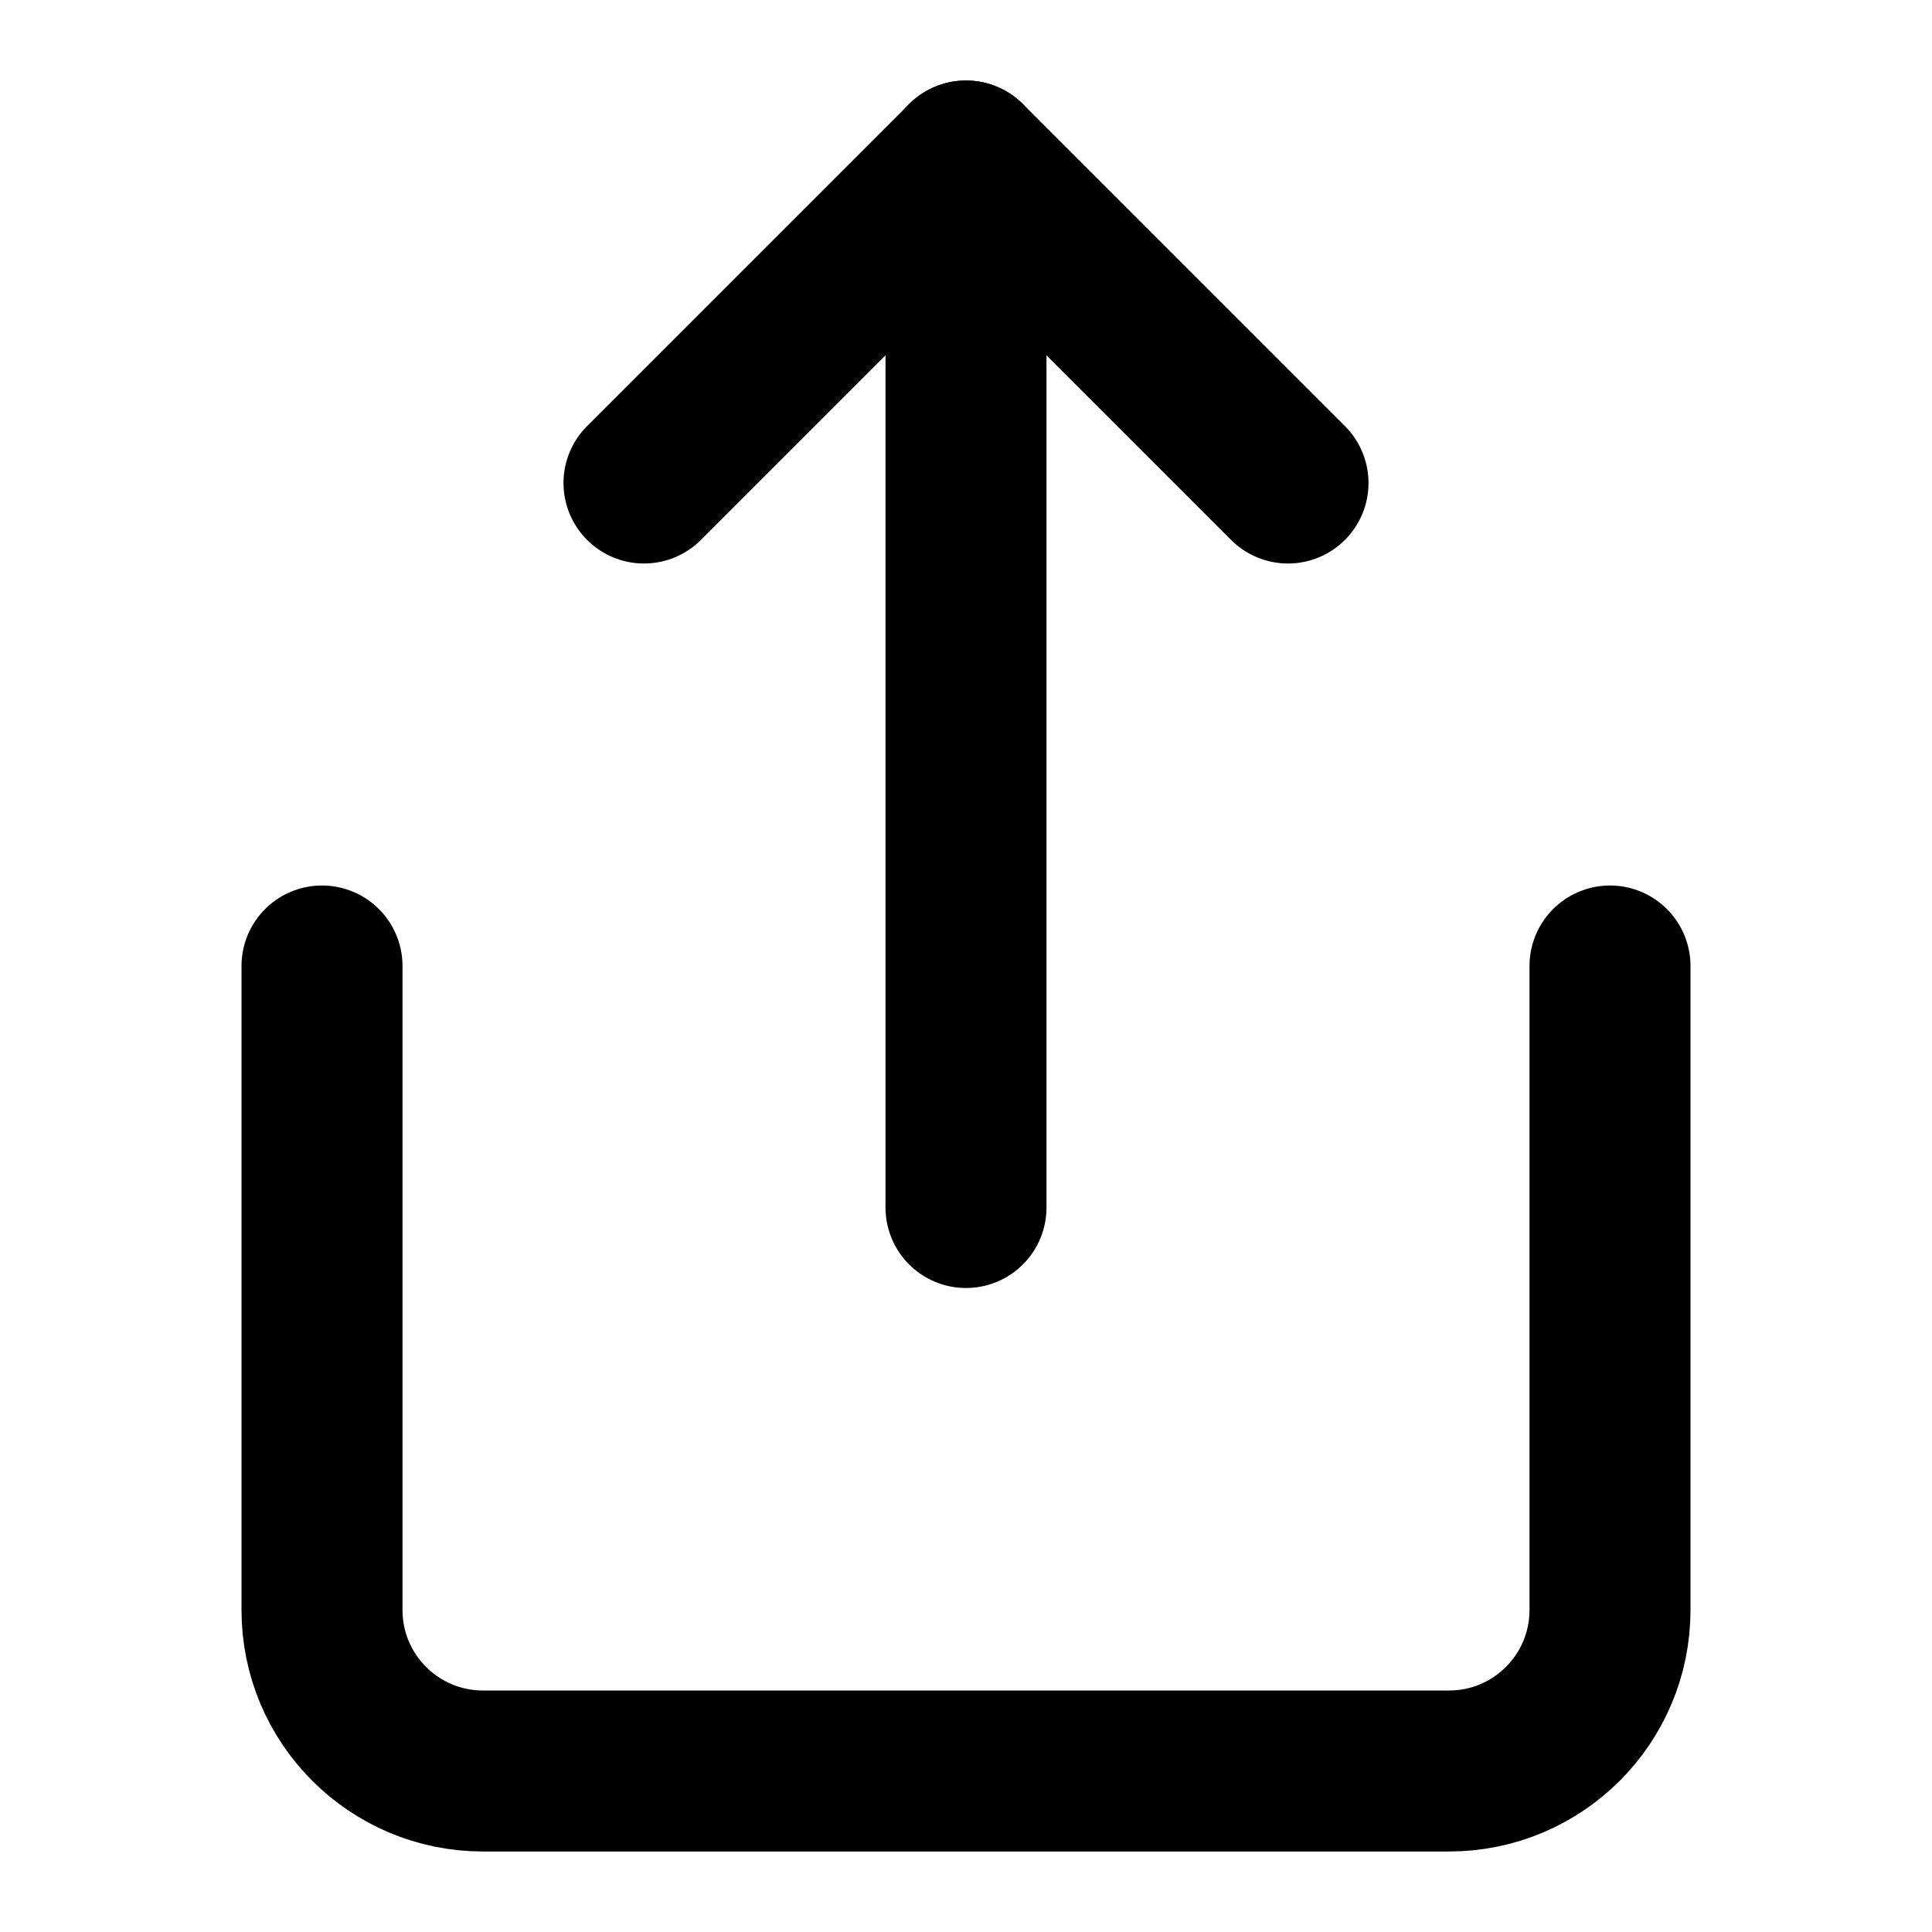
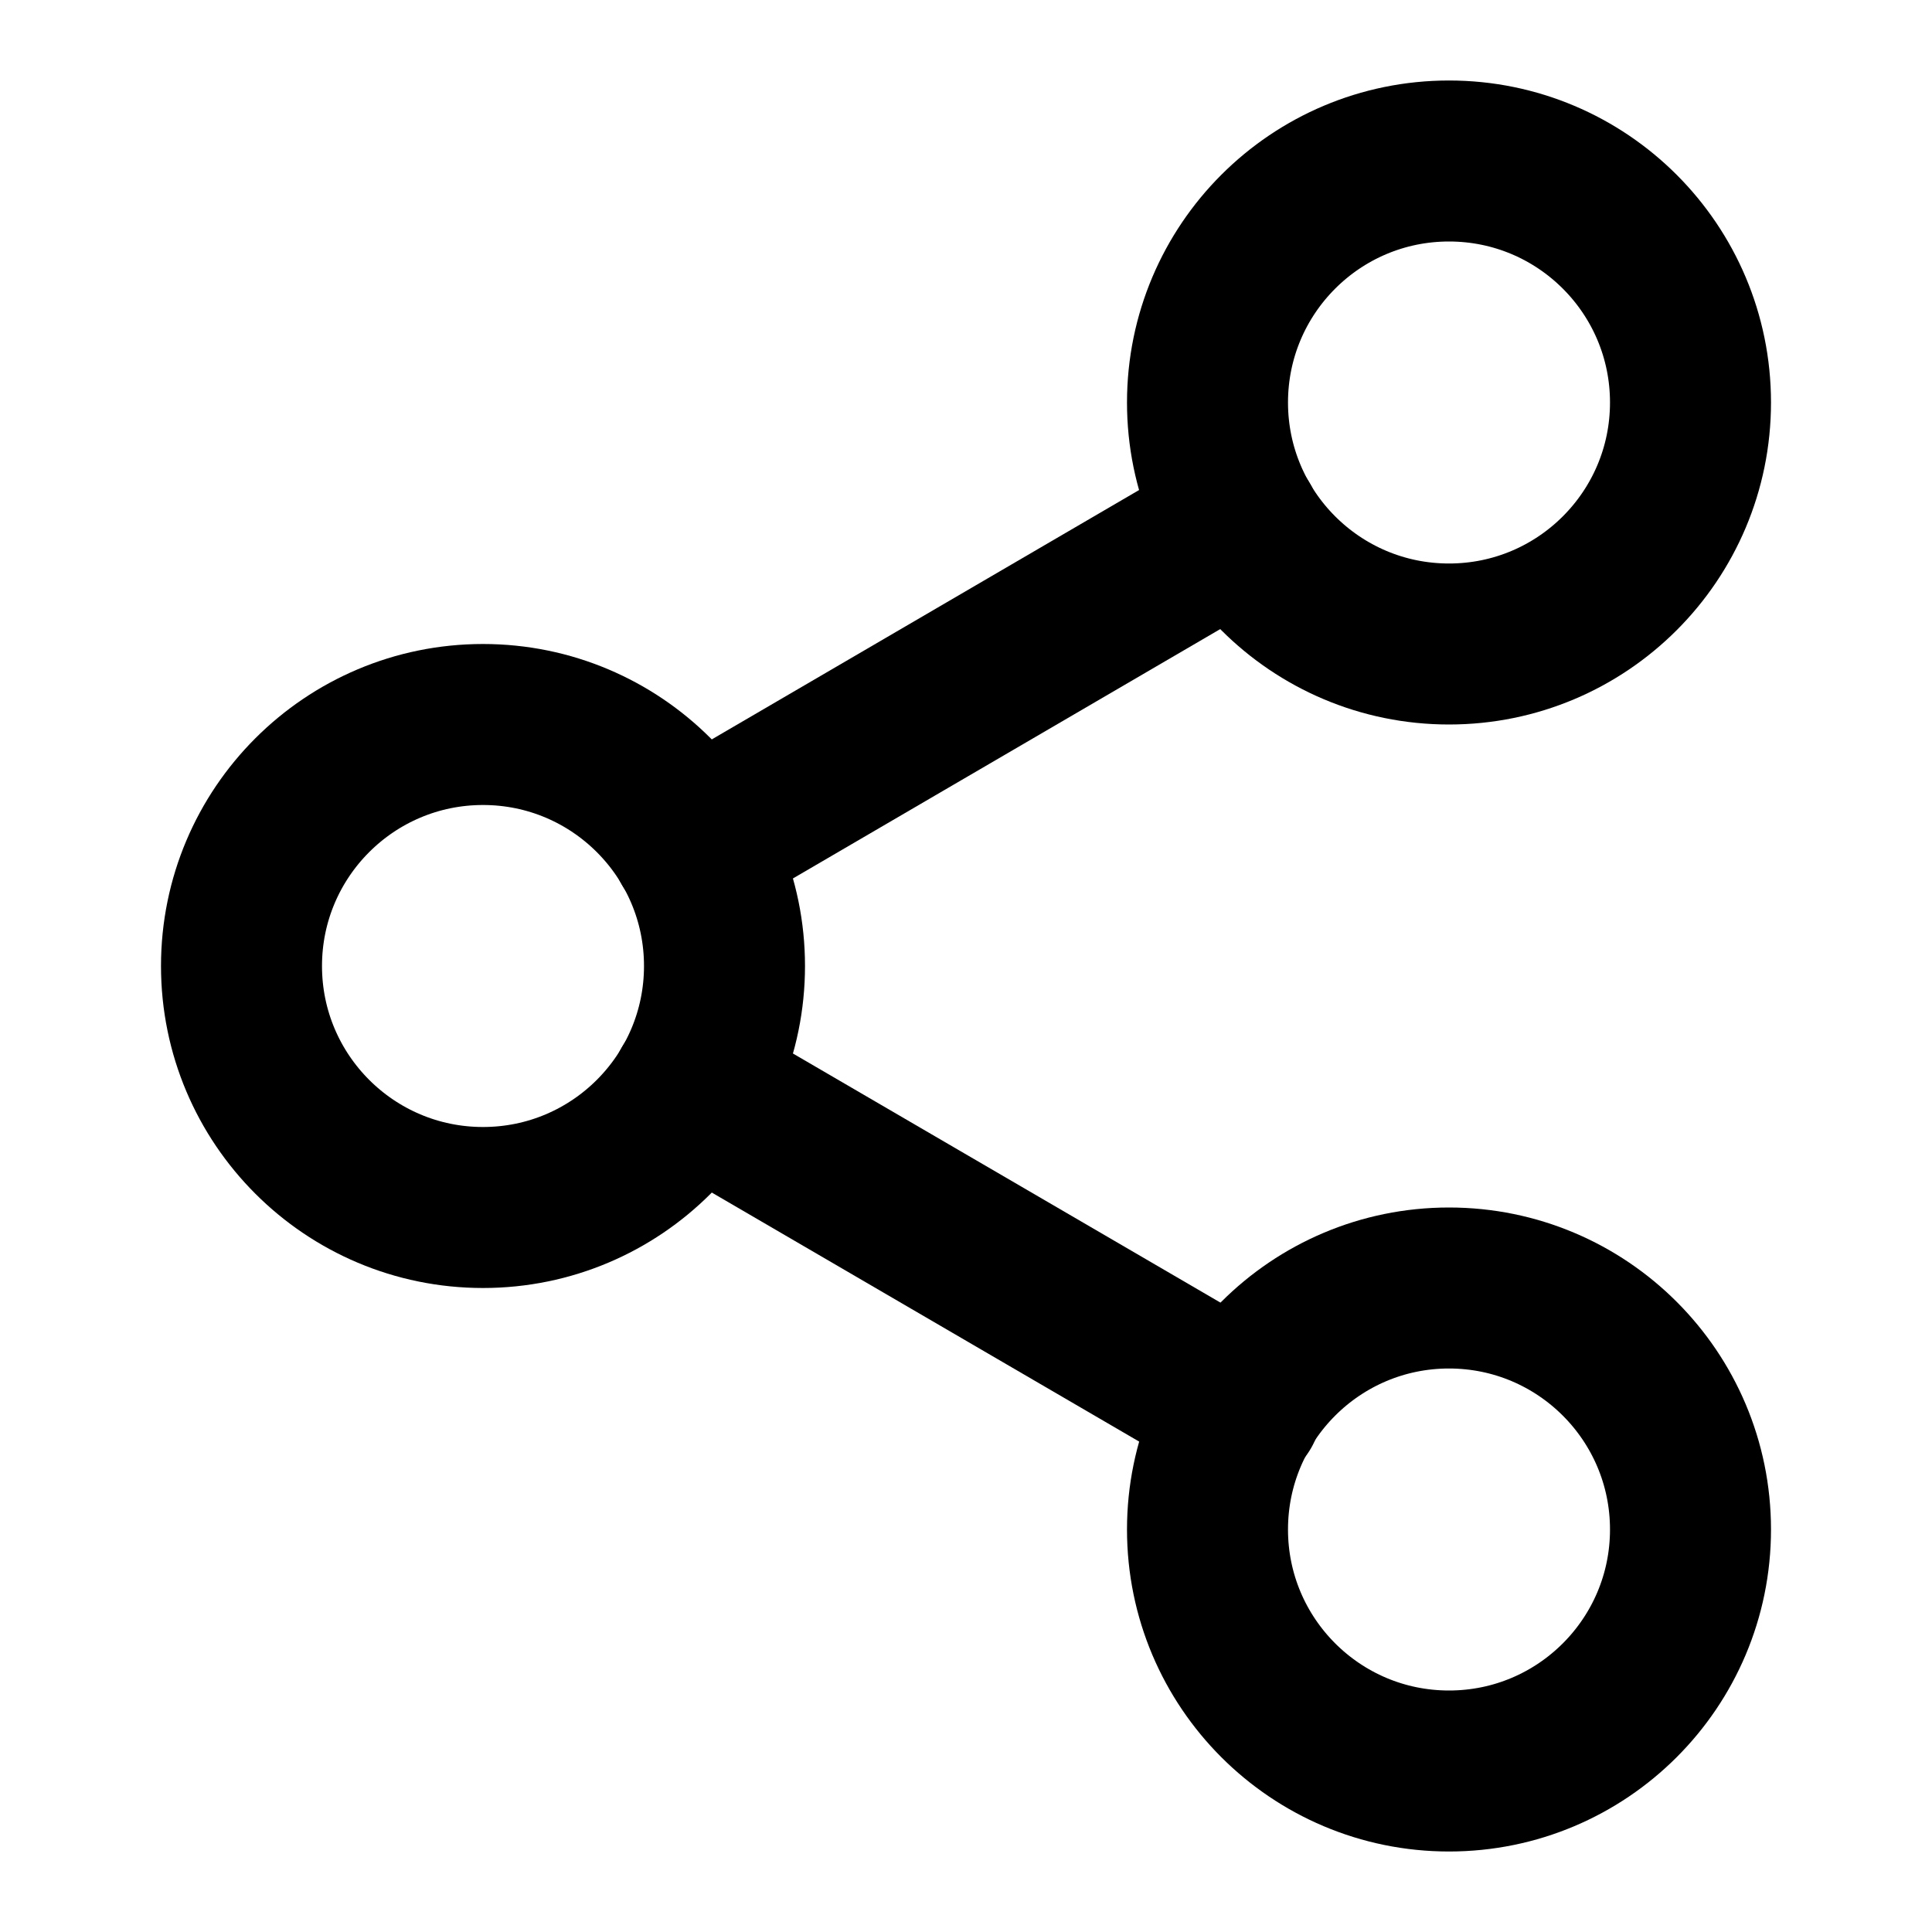
- <svg xmlns="http://www.w3.org/2000/svg" width="28" height="28" viewBox="0 0 24 24" fill="none" stroke="currentColor" stroke-width="2" stroke-linecap="round" stroke-linejoin="round" className="feather feather-share">
-   <path d="M4 12v8a2 2 0 0 0 2 2h12a2 2 0 0 0 2-2v-8" />
-   <polyline points="16 6 12 2 8 6" />
-   <line x1="12" y1="2" x2="12" y2="15" />
+ <svg xmlns="http://www.w3.org/2000/svg" width="24" height="24" viewBox="0 0 24 24" fill="none" stroke="currentColor" stroke-width="2" stroke-linecap="round" stroke-linejoin="round" class="feather feather-share-2">
+   <circle cx="18" cy="5" r="3" />
+   <circle cx="6" cy="12" r="3" />
+   <circle cx="18" cy="19" r="3" />
+   <line x1="8.59" y1="13.51" x2="15.42" y2="17.49" />
+   <line x1="15.41" y1="6.51" x2="8.59" y2="10.49" />
</svg>
